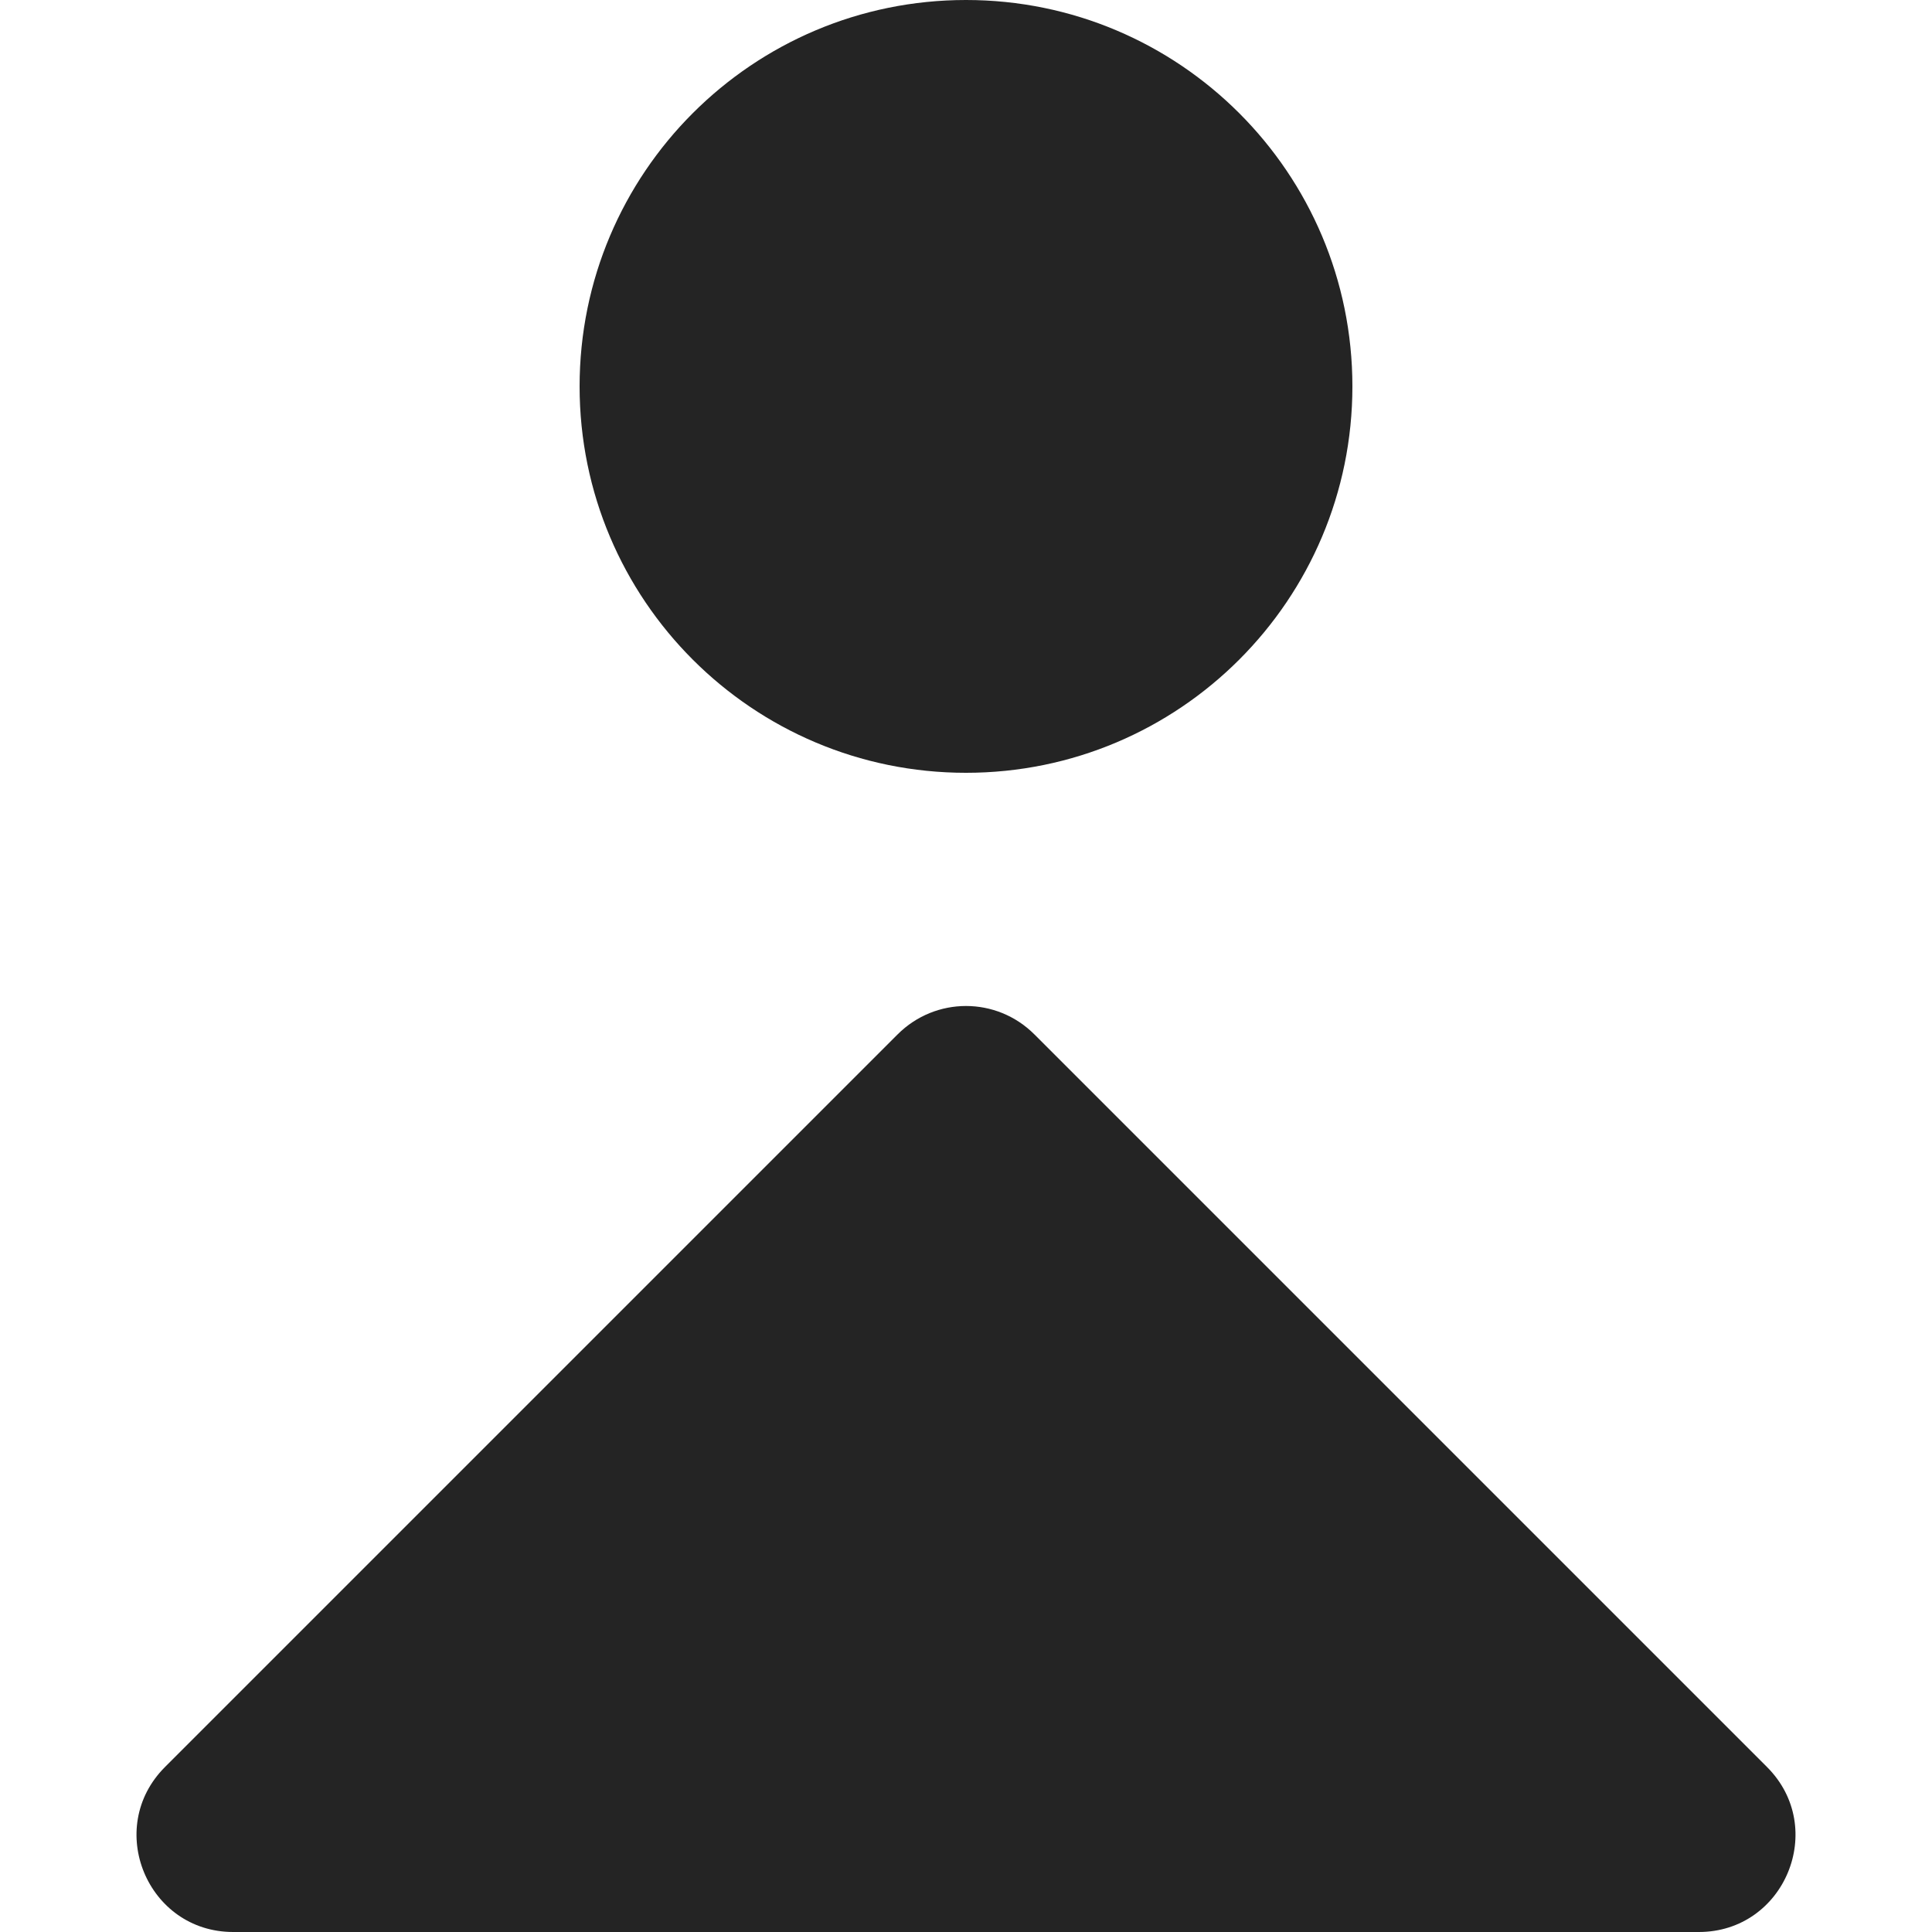
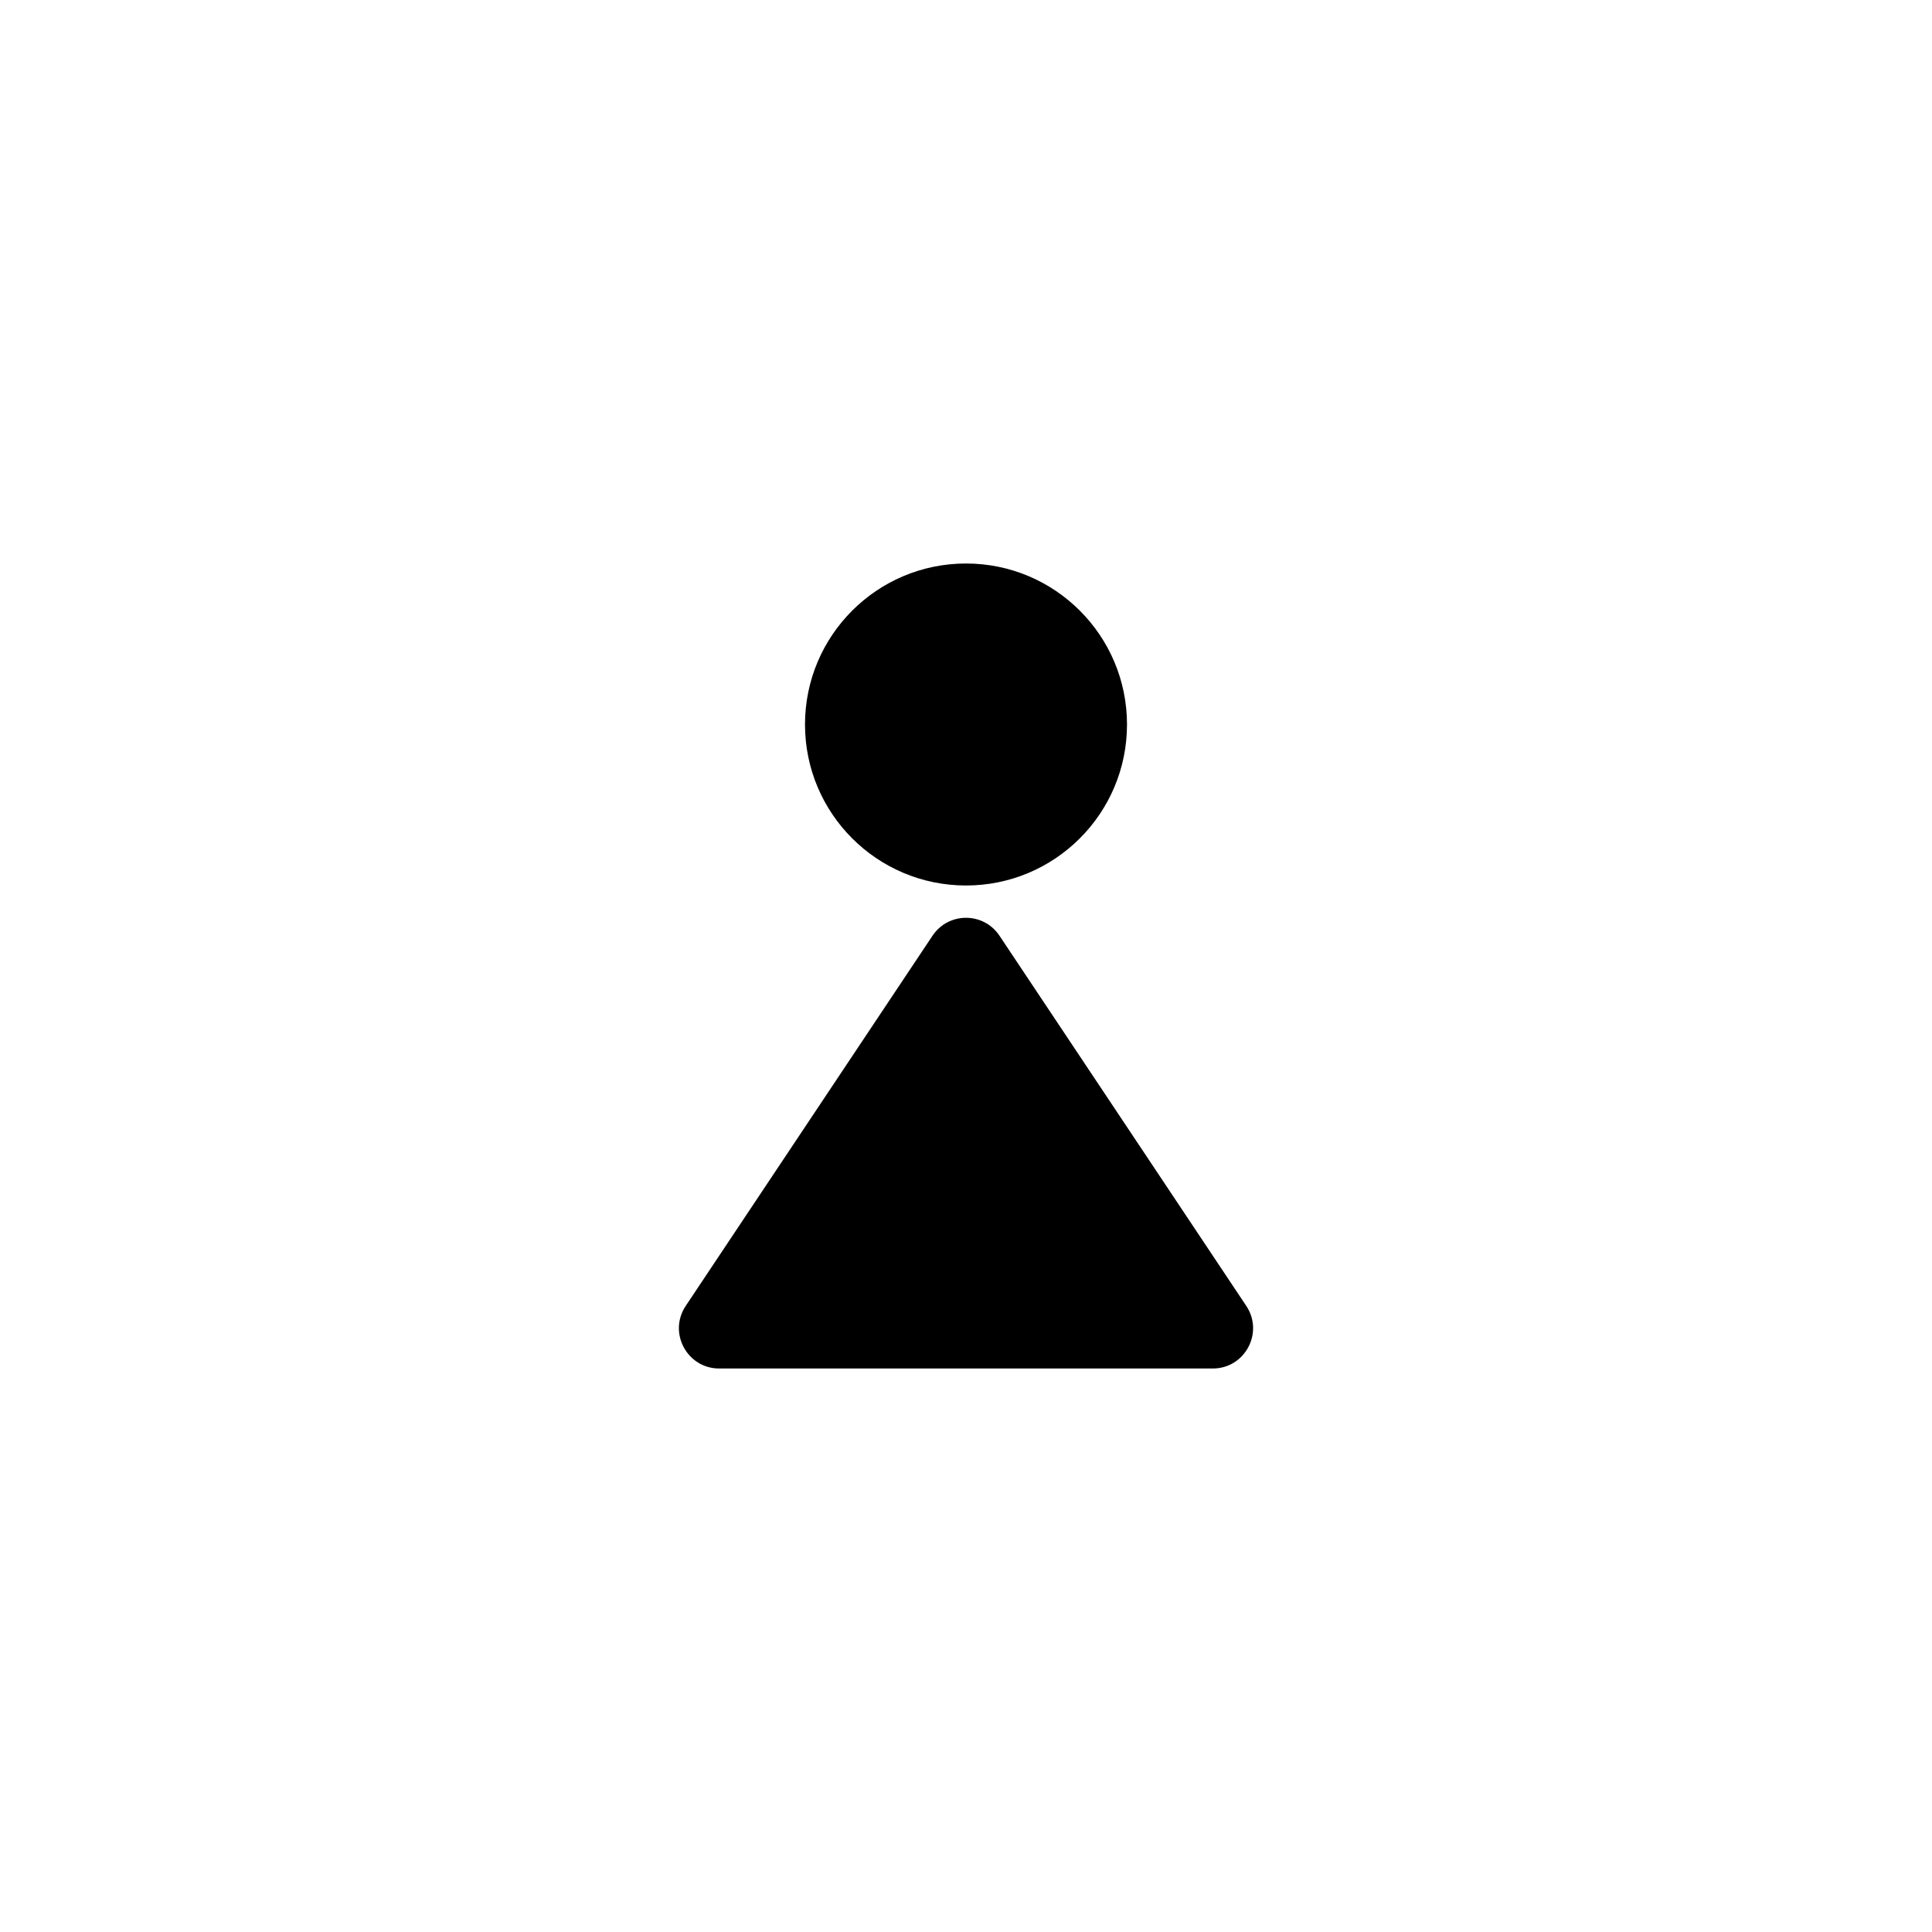
- <svg xmlns="http://www.w3.org/2000/svg" width="10px" height="10px" viewBox="0 0 10 10" version="1.1">
-   <g id="Page-1" stroke="none" stroke-width="1" fill="none" fill-rule="evenodd">
-     <g id="A0" transform="translate(-799, -1448)" fill="#242424" fill-rule="nonzero">
-       <g id="Character" transform="translate(799, 1448)">
-         <circle id="Oval" cx="5" cy="2" r="2" />
-         <path d="M4.646,5.354 C4.842,5.158 5.158,5.158 5.354,5.354 L9.146,9.146 C9.461,9.461 9.238,10 8.793,10 L1.207,10 C0.762,10 0.539,9.461 0.854,9.146 L4.646,5.354 Z" id="Path" />
-       </g>
-     </g>
-   </g>
+ <svg xmlns="http://www.w3.org/2000/svg" width="24" height="24" viewBox="0 0 24 24" fill="none">
+   <circle cx="12" cy="9" r="2" fill="black" />
+   <path d="M11.584 11.624C11.782 11.327 12.218 11.327 12.416 11.624L15.482 16.223C15.703 16.555 15.465 17 15.066 17H8.934C8.535 17 8.297 16.555 8.518 16.223L11.584 11.624Z" fill="black" />
</svg>
